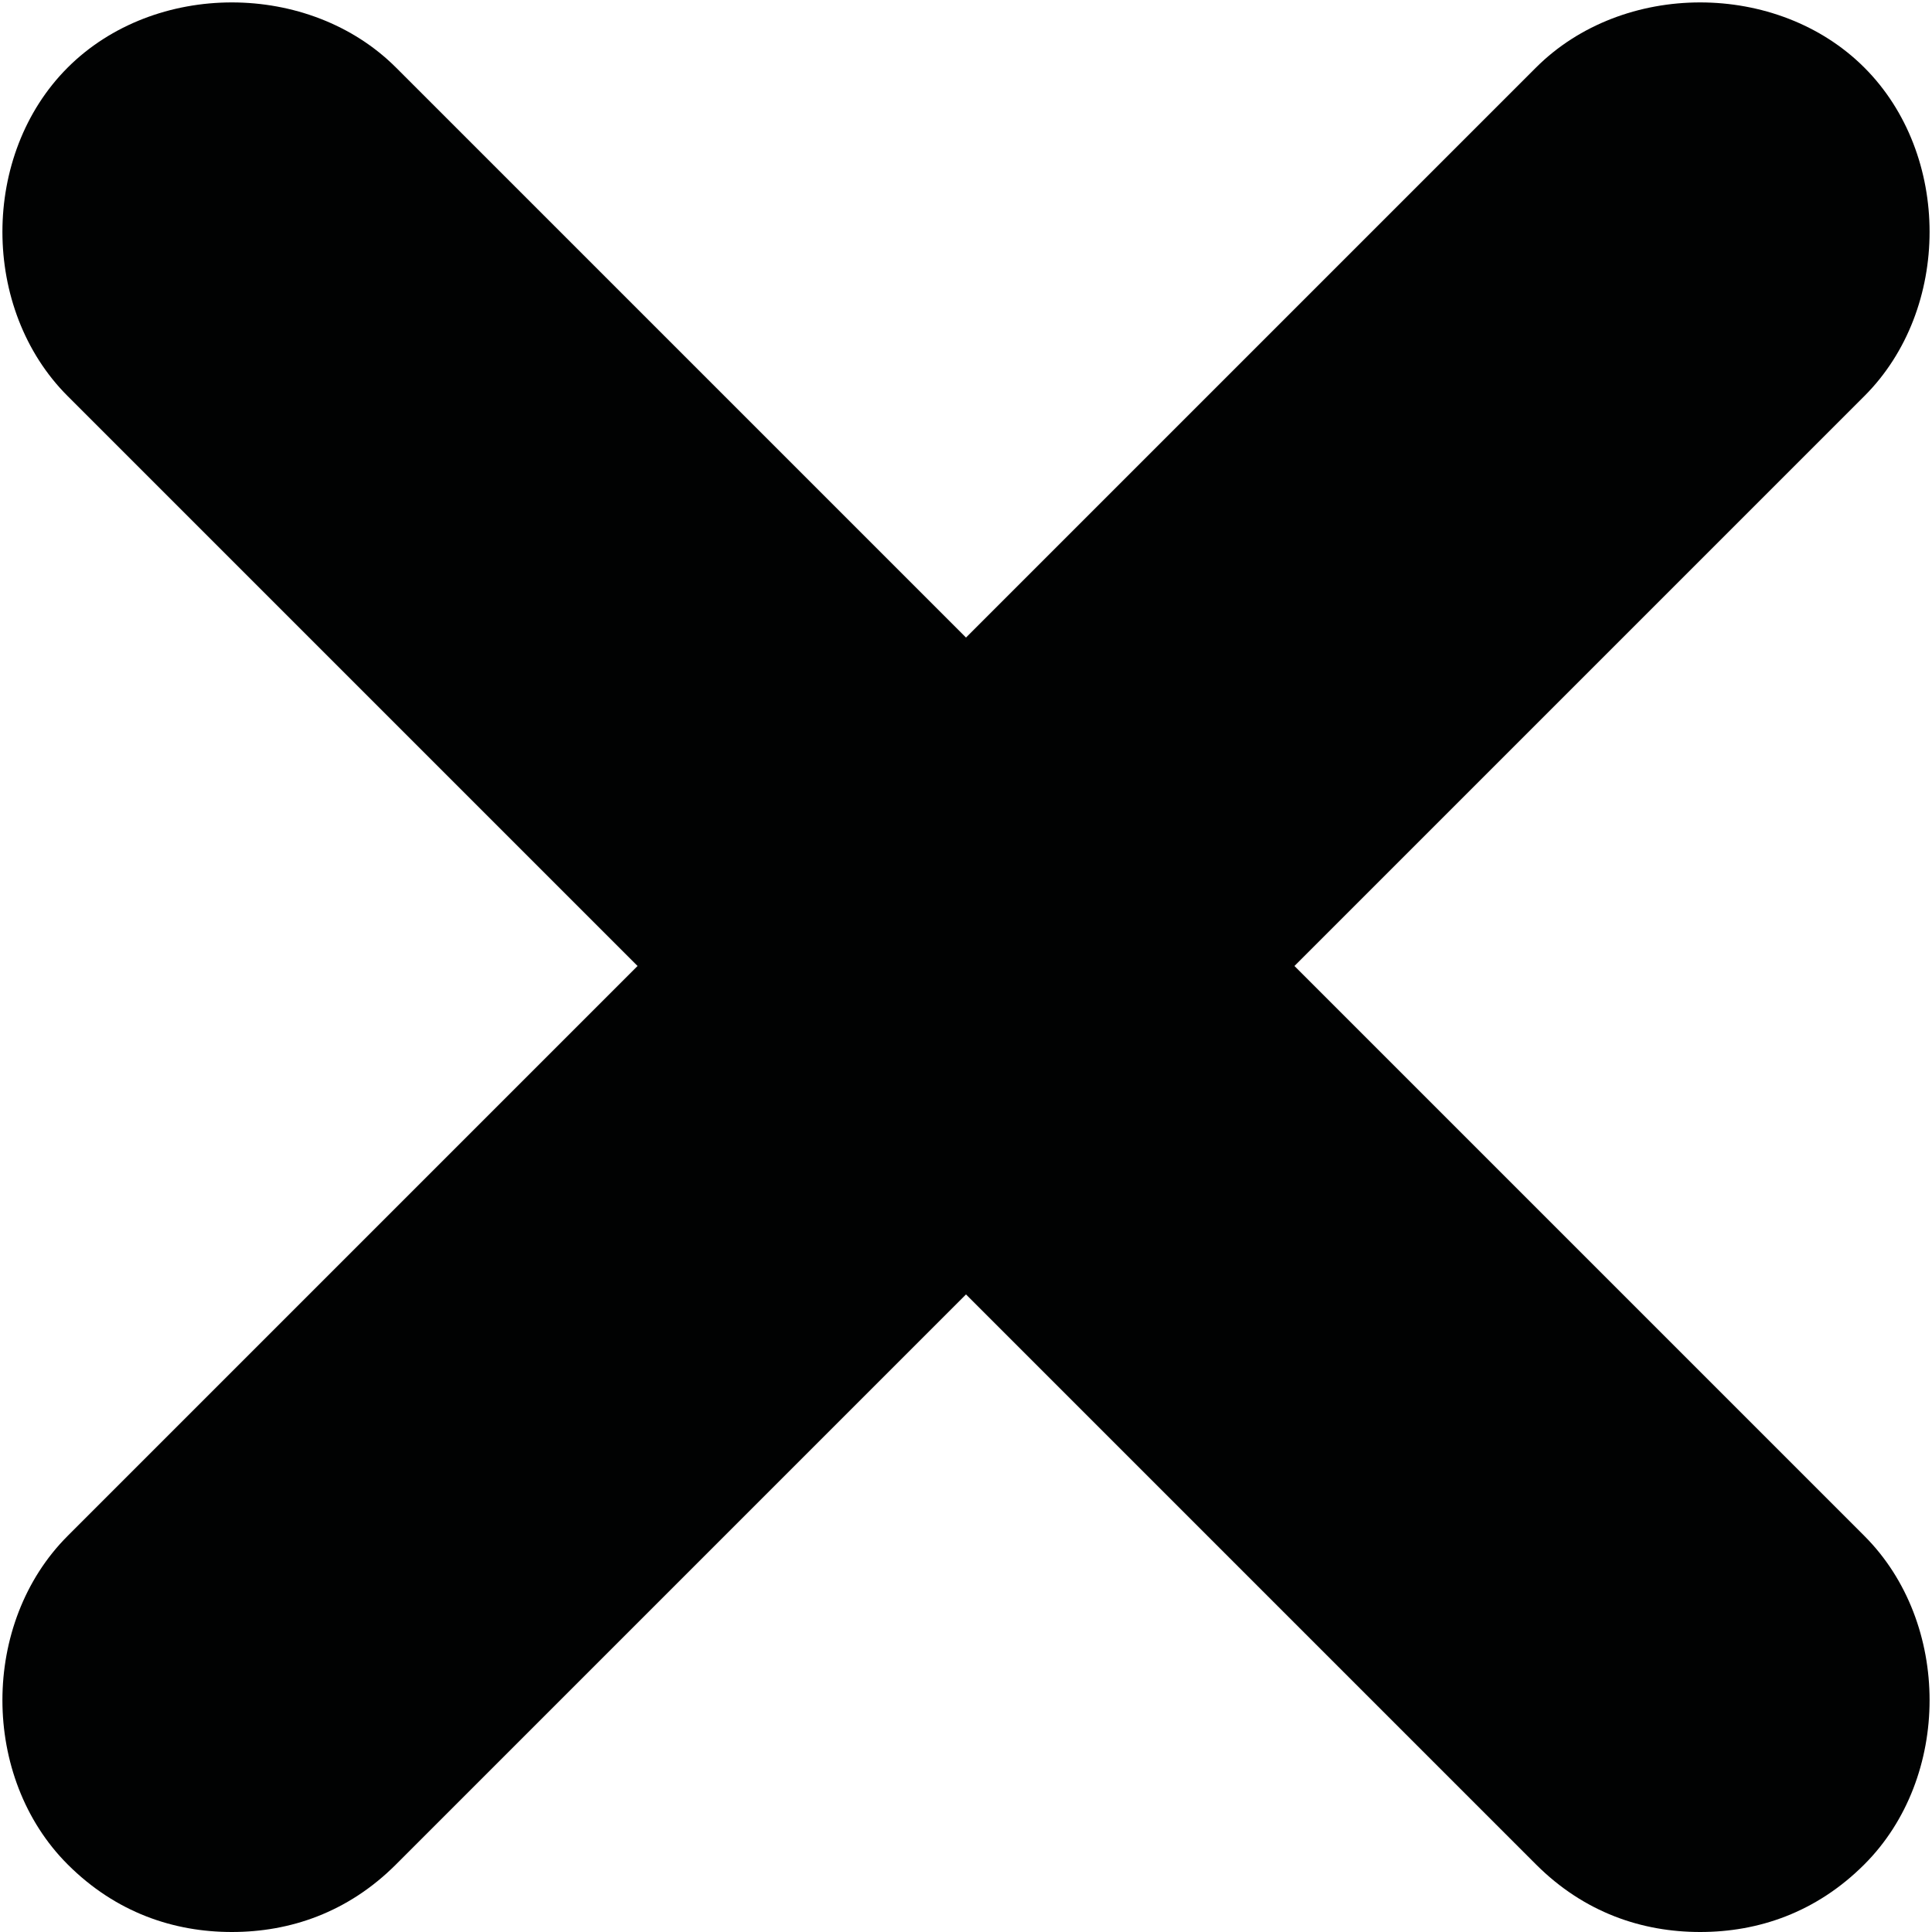
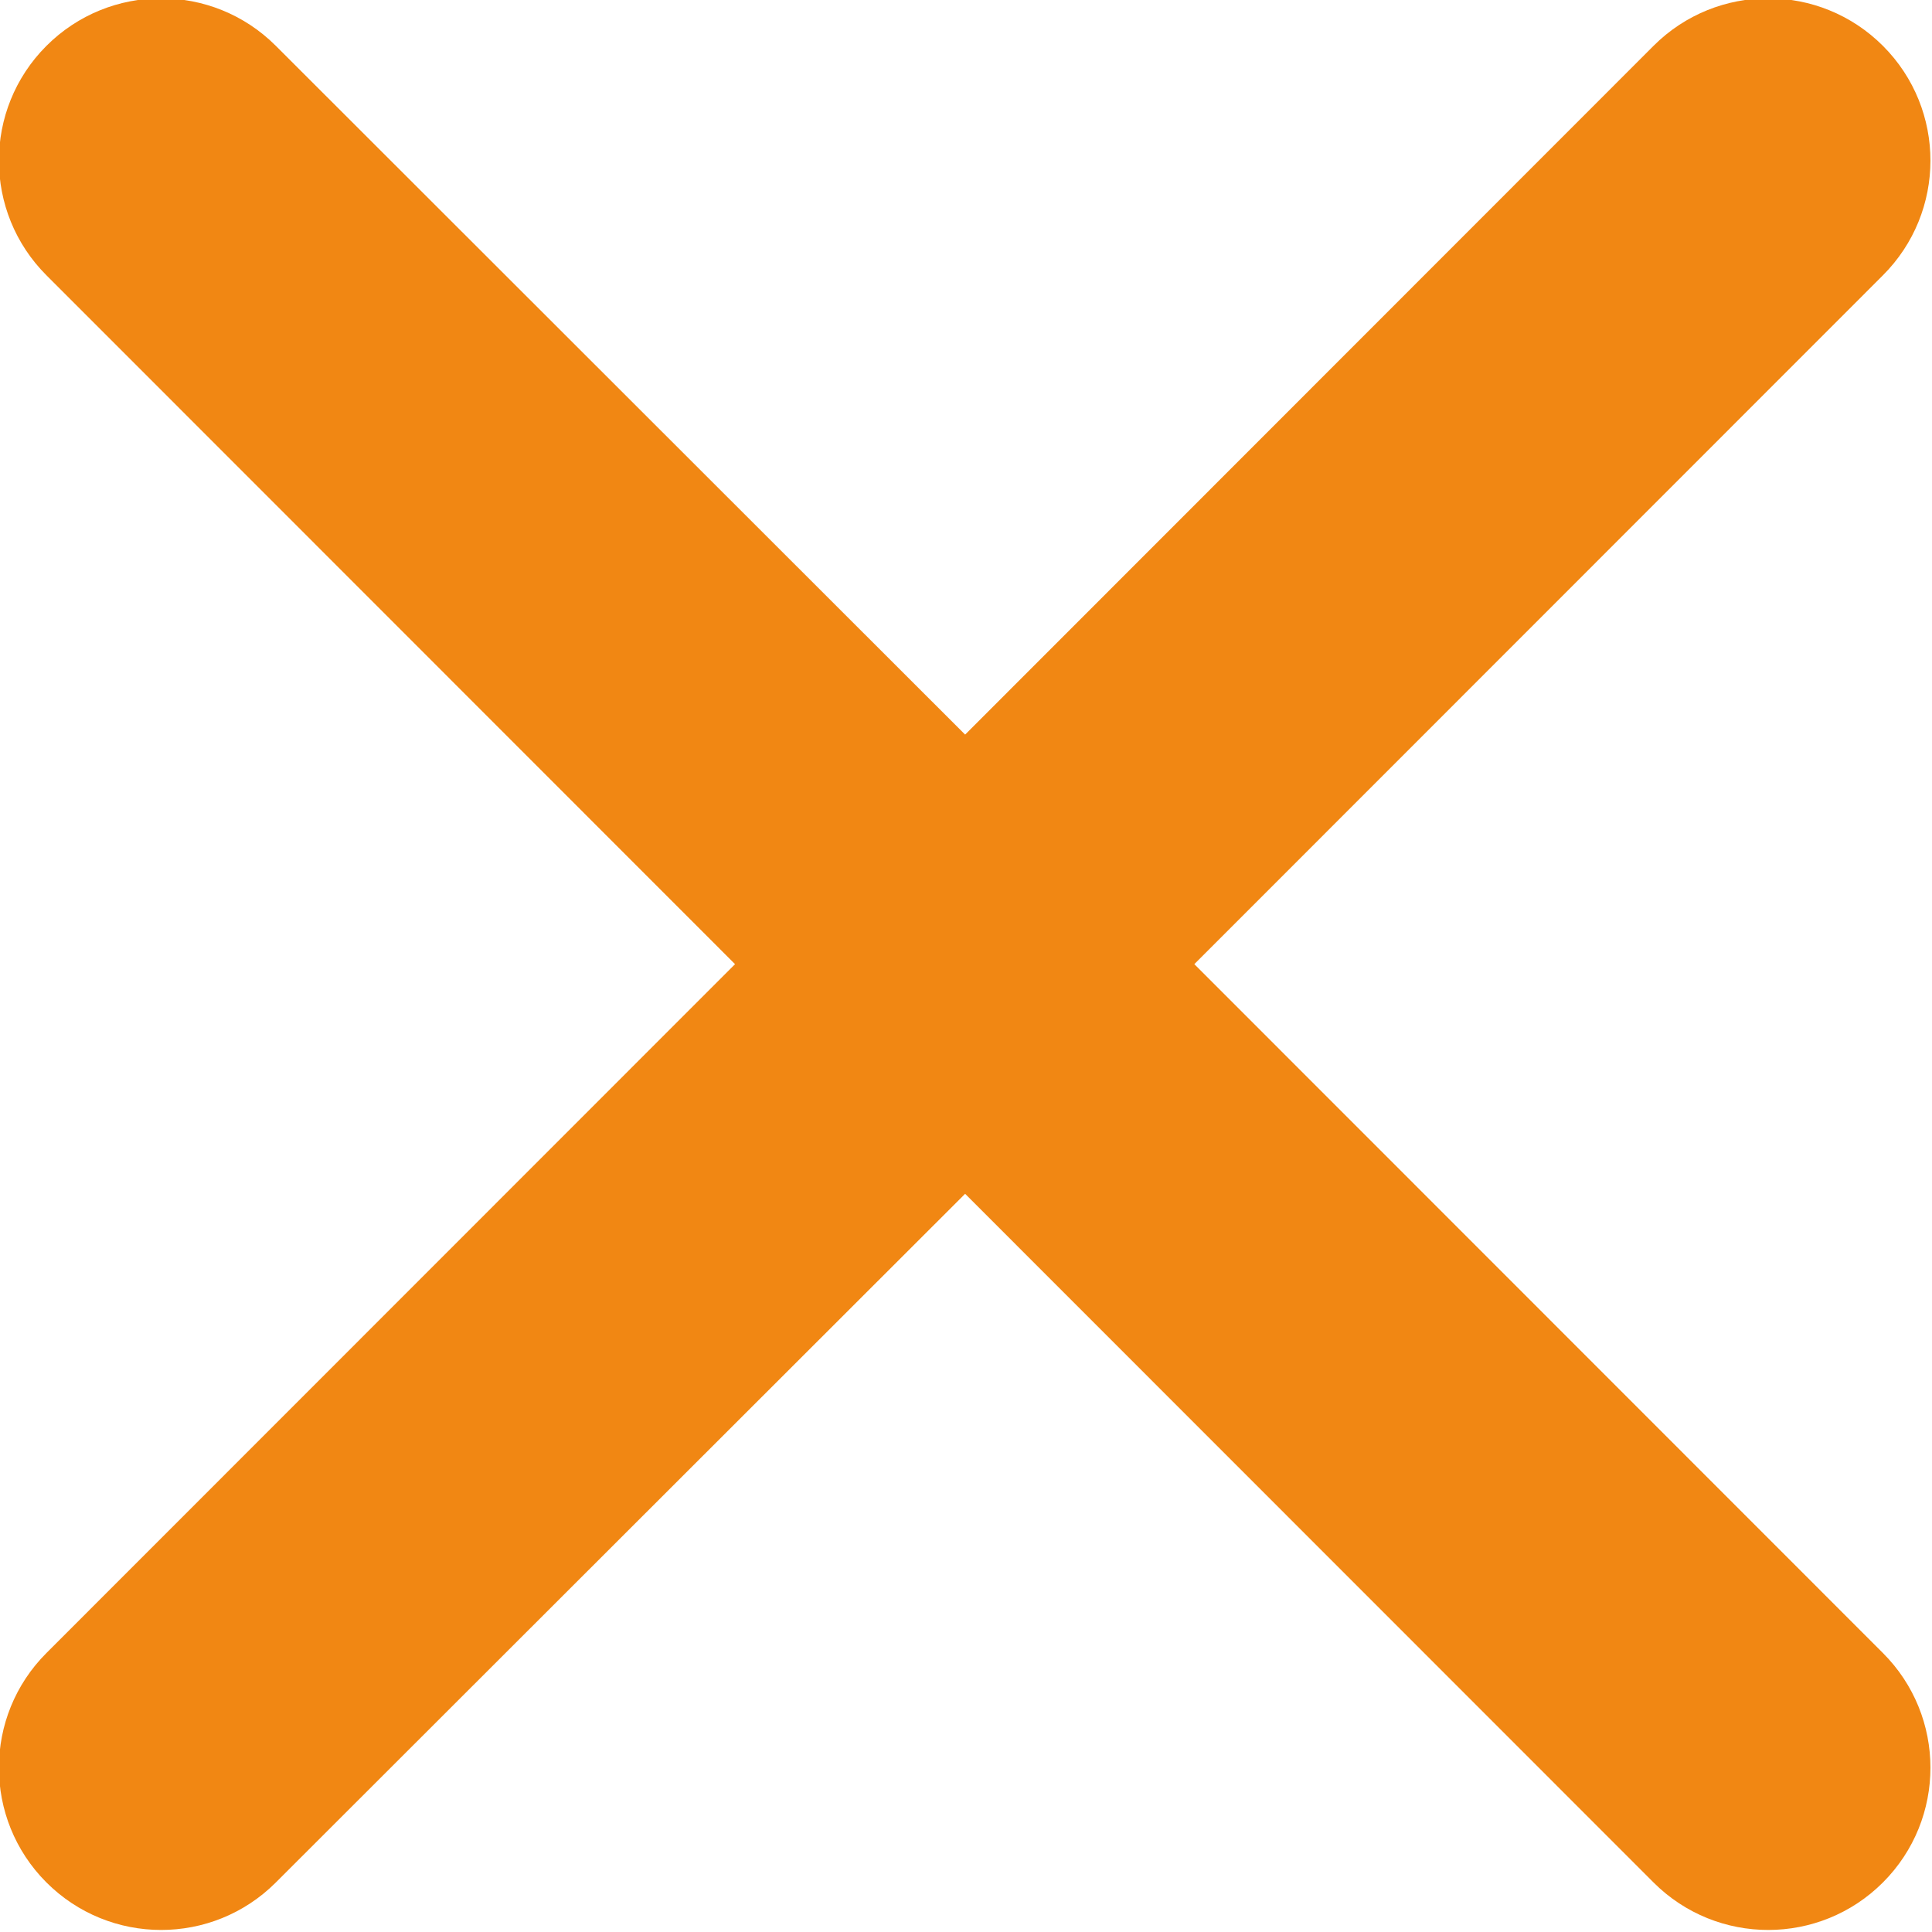
- <svg xmlns="http://www.w3.org/2000/svg" version="1.1" id="Ebene_1" x="0px" y="0px" viewBox="0 0 20 20" style="enable-background:new 0 0 20 20;" xml:space="preserve">
-   <style type="text/css">
- 	.st0{fill:#010202;}
- </style>
-   <path class="st0" d="M13.4,10l5.9-5.9c0.9-0.9,0.9-2.5,0-3.4c-0.9-0.9-2.5-0.9-3.4,0L10,6.6L4.1,0.7c-0.9-0.9-2.5-0.9-3.4,0  c-0.9,0.9-0.9,2.5,0,3.4L6.6,10l-5.9,5.9c-0.9,0.9-0.9,2.5,0,3.4C1.2,19.8,1.8,20,2.4,20c0.6,0,1.2-0.2,1.7-0.7l5.9-5.9l5.9,5.9  c0.5,0.5,1.1,0.7,1.7,0.7c0.6,0,1.2-0.2,1.7-0.7c0.9-0.9,0.9-2.5,0-3.4L13.4,10z" />
+ <svg xmlns="http://www.w3.org/2000/svg" width="22" height="22" viewBox="0 0 22 22">
+   <defs>
+     <style>
+       .cls-1 {
+         fill: #f18713;
+         fill-rule: evenodd;
+       }
+     </style>
+   </defs>
+   <path id="close" class="cls-1" d="M1319.99,397.365l-7.85-7.844a1.847,1.847,0,1,0-2.61,2.615l7.84,7.843-7.84,7.843a1.847,1.847,0,1,0,2.61,2.615l7.85-7.843,7.84,7.843a1.847,1.847,0,1,0,2.61-2.615l-7.84-7.843,7.84-7.843a1.847,1.847,0,1,0-2.61-2.615Z" transform="translate(-1309 -389)" />
</svg>
